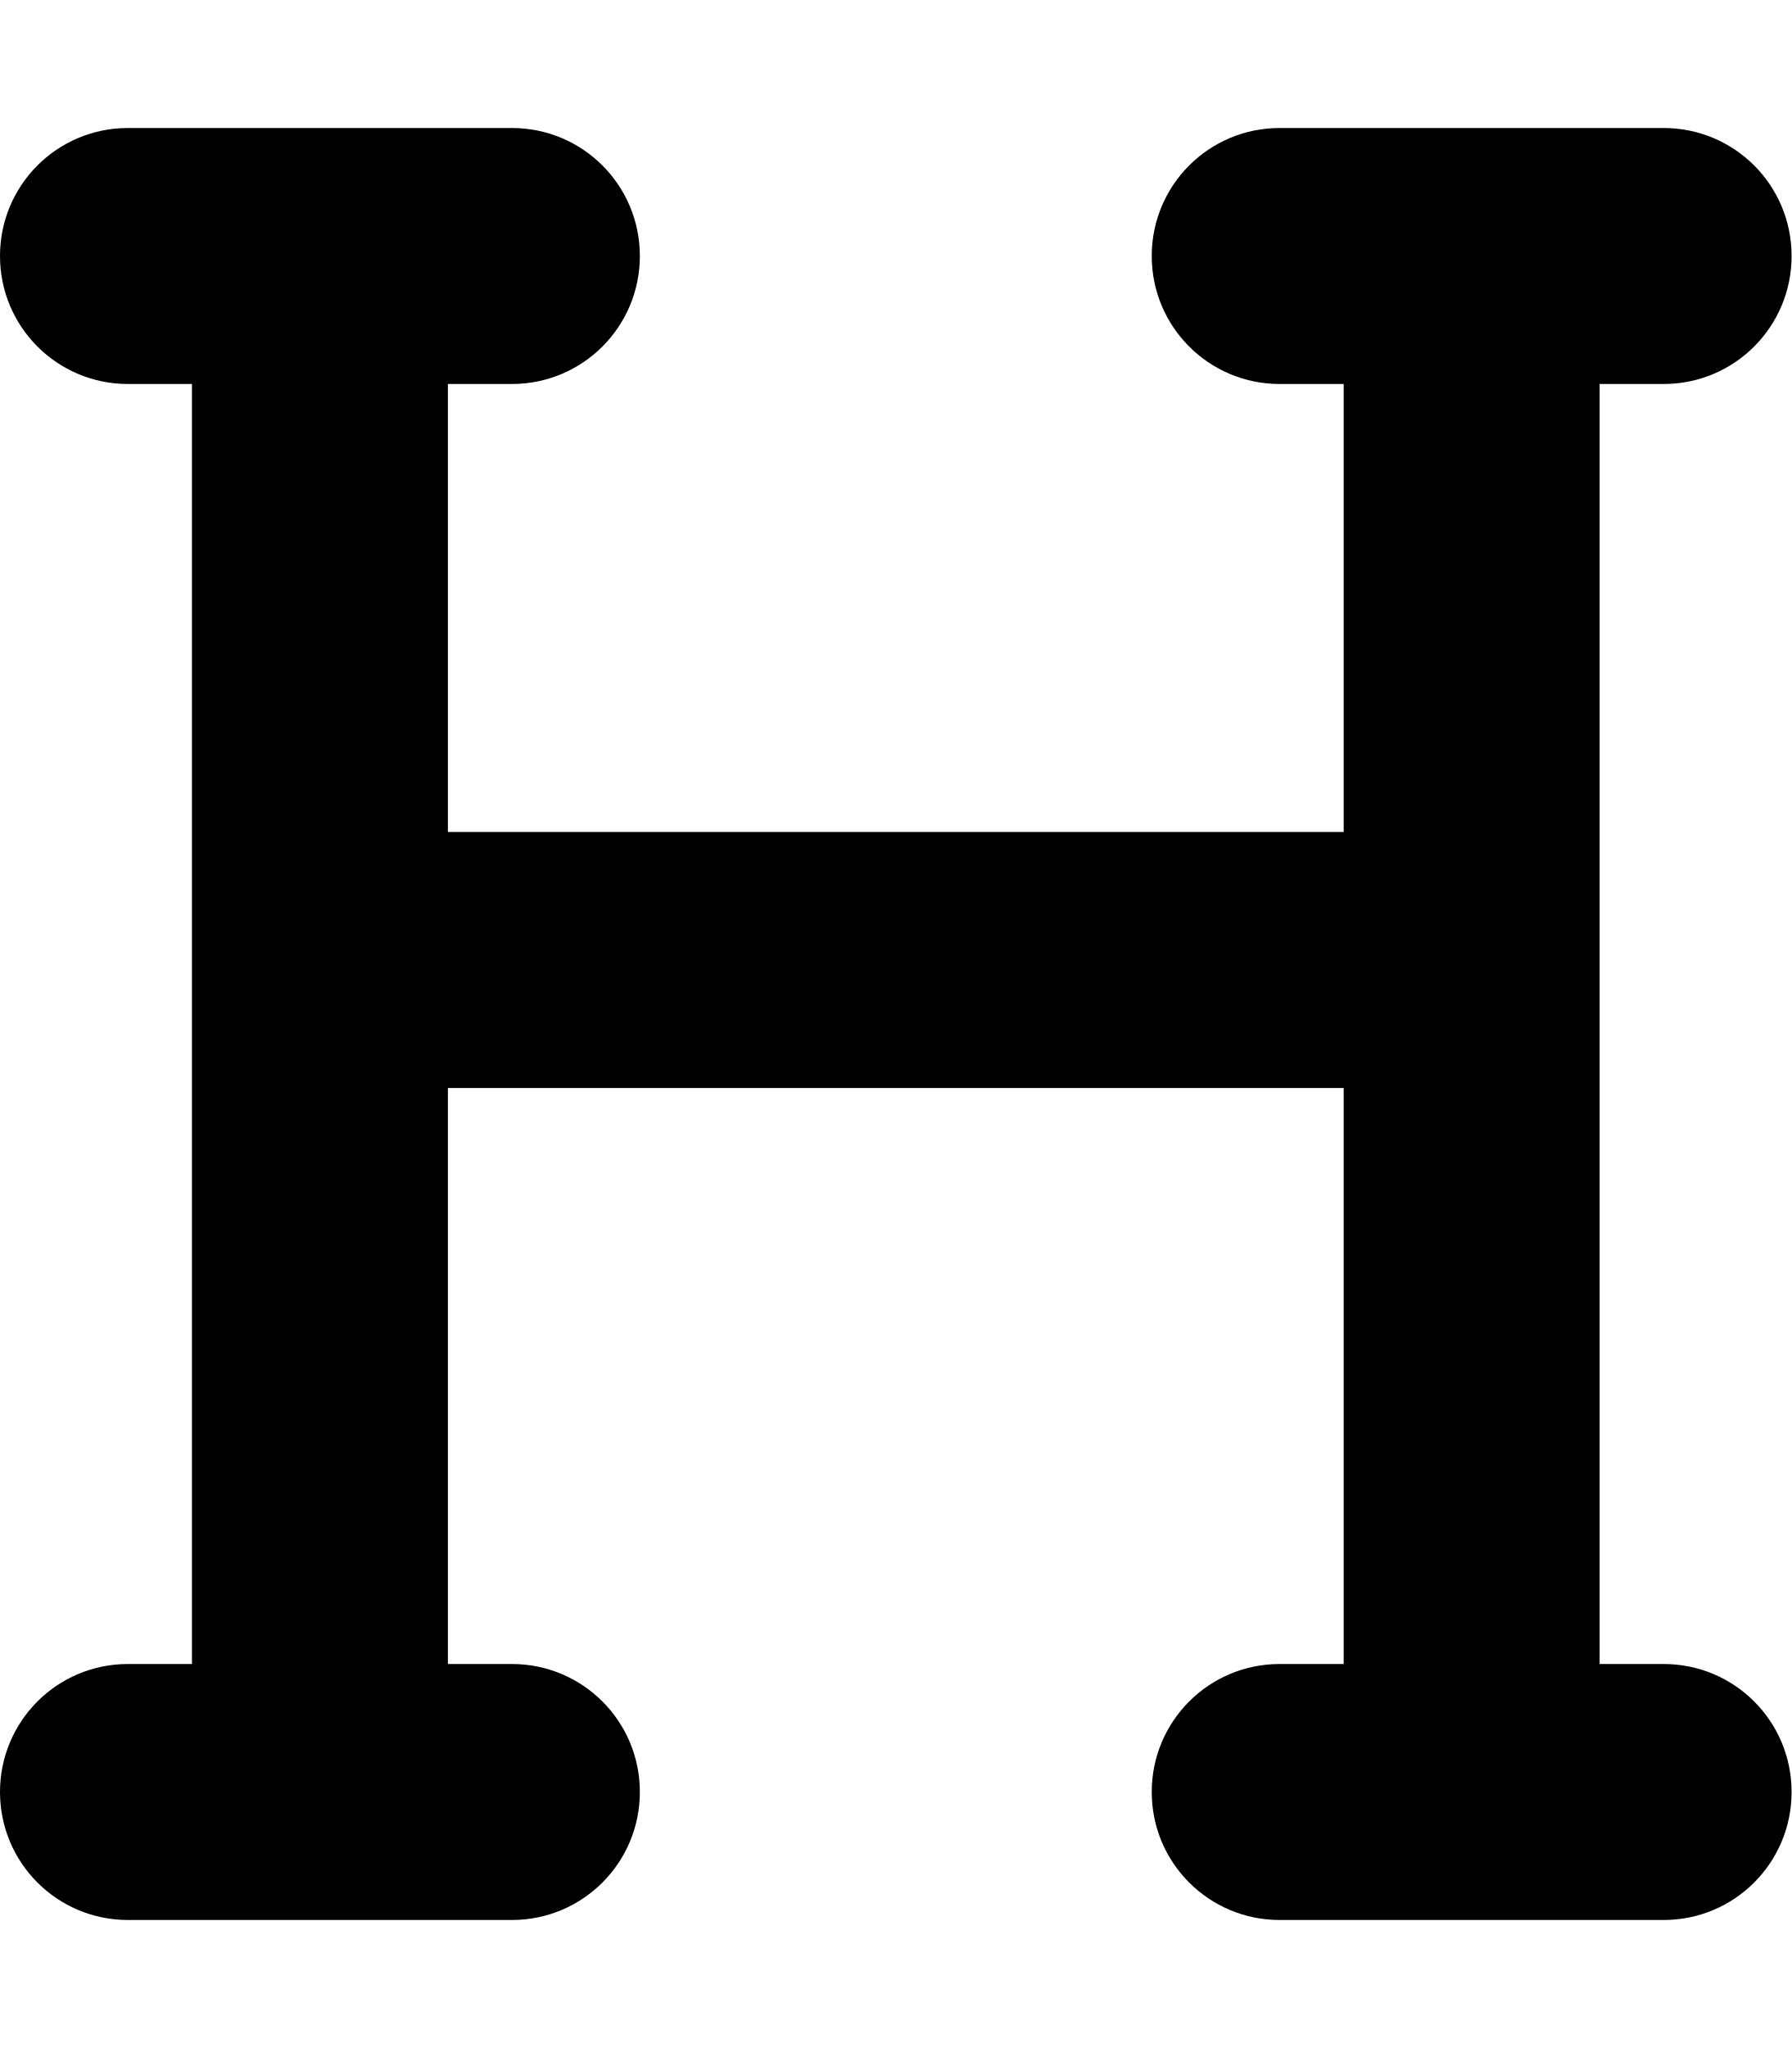
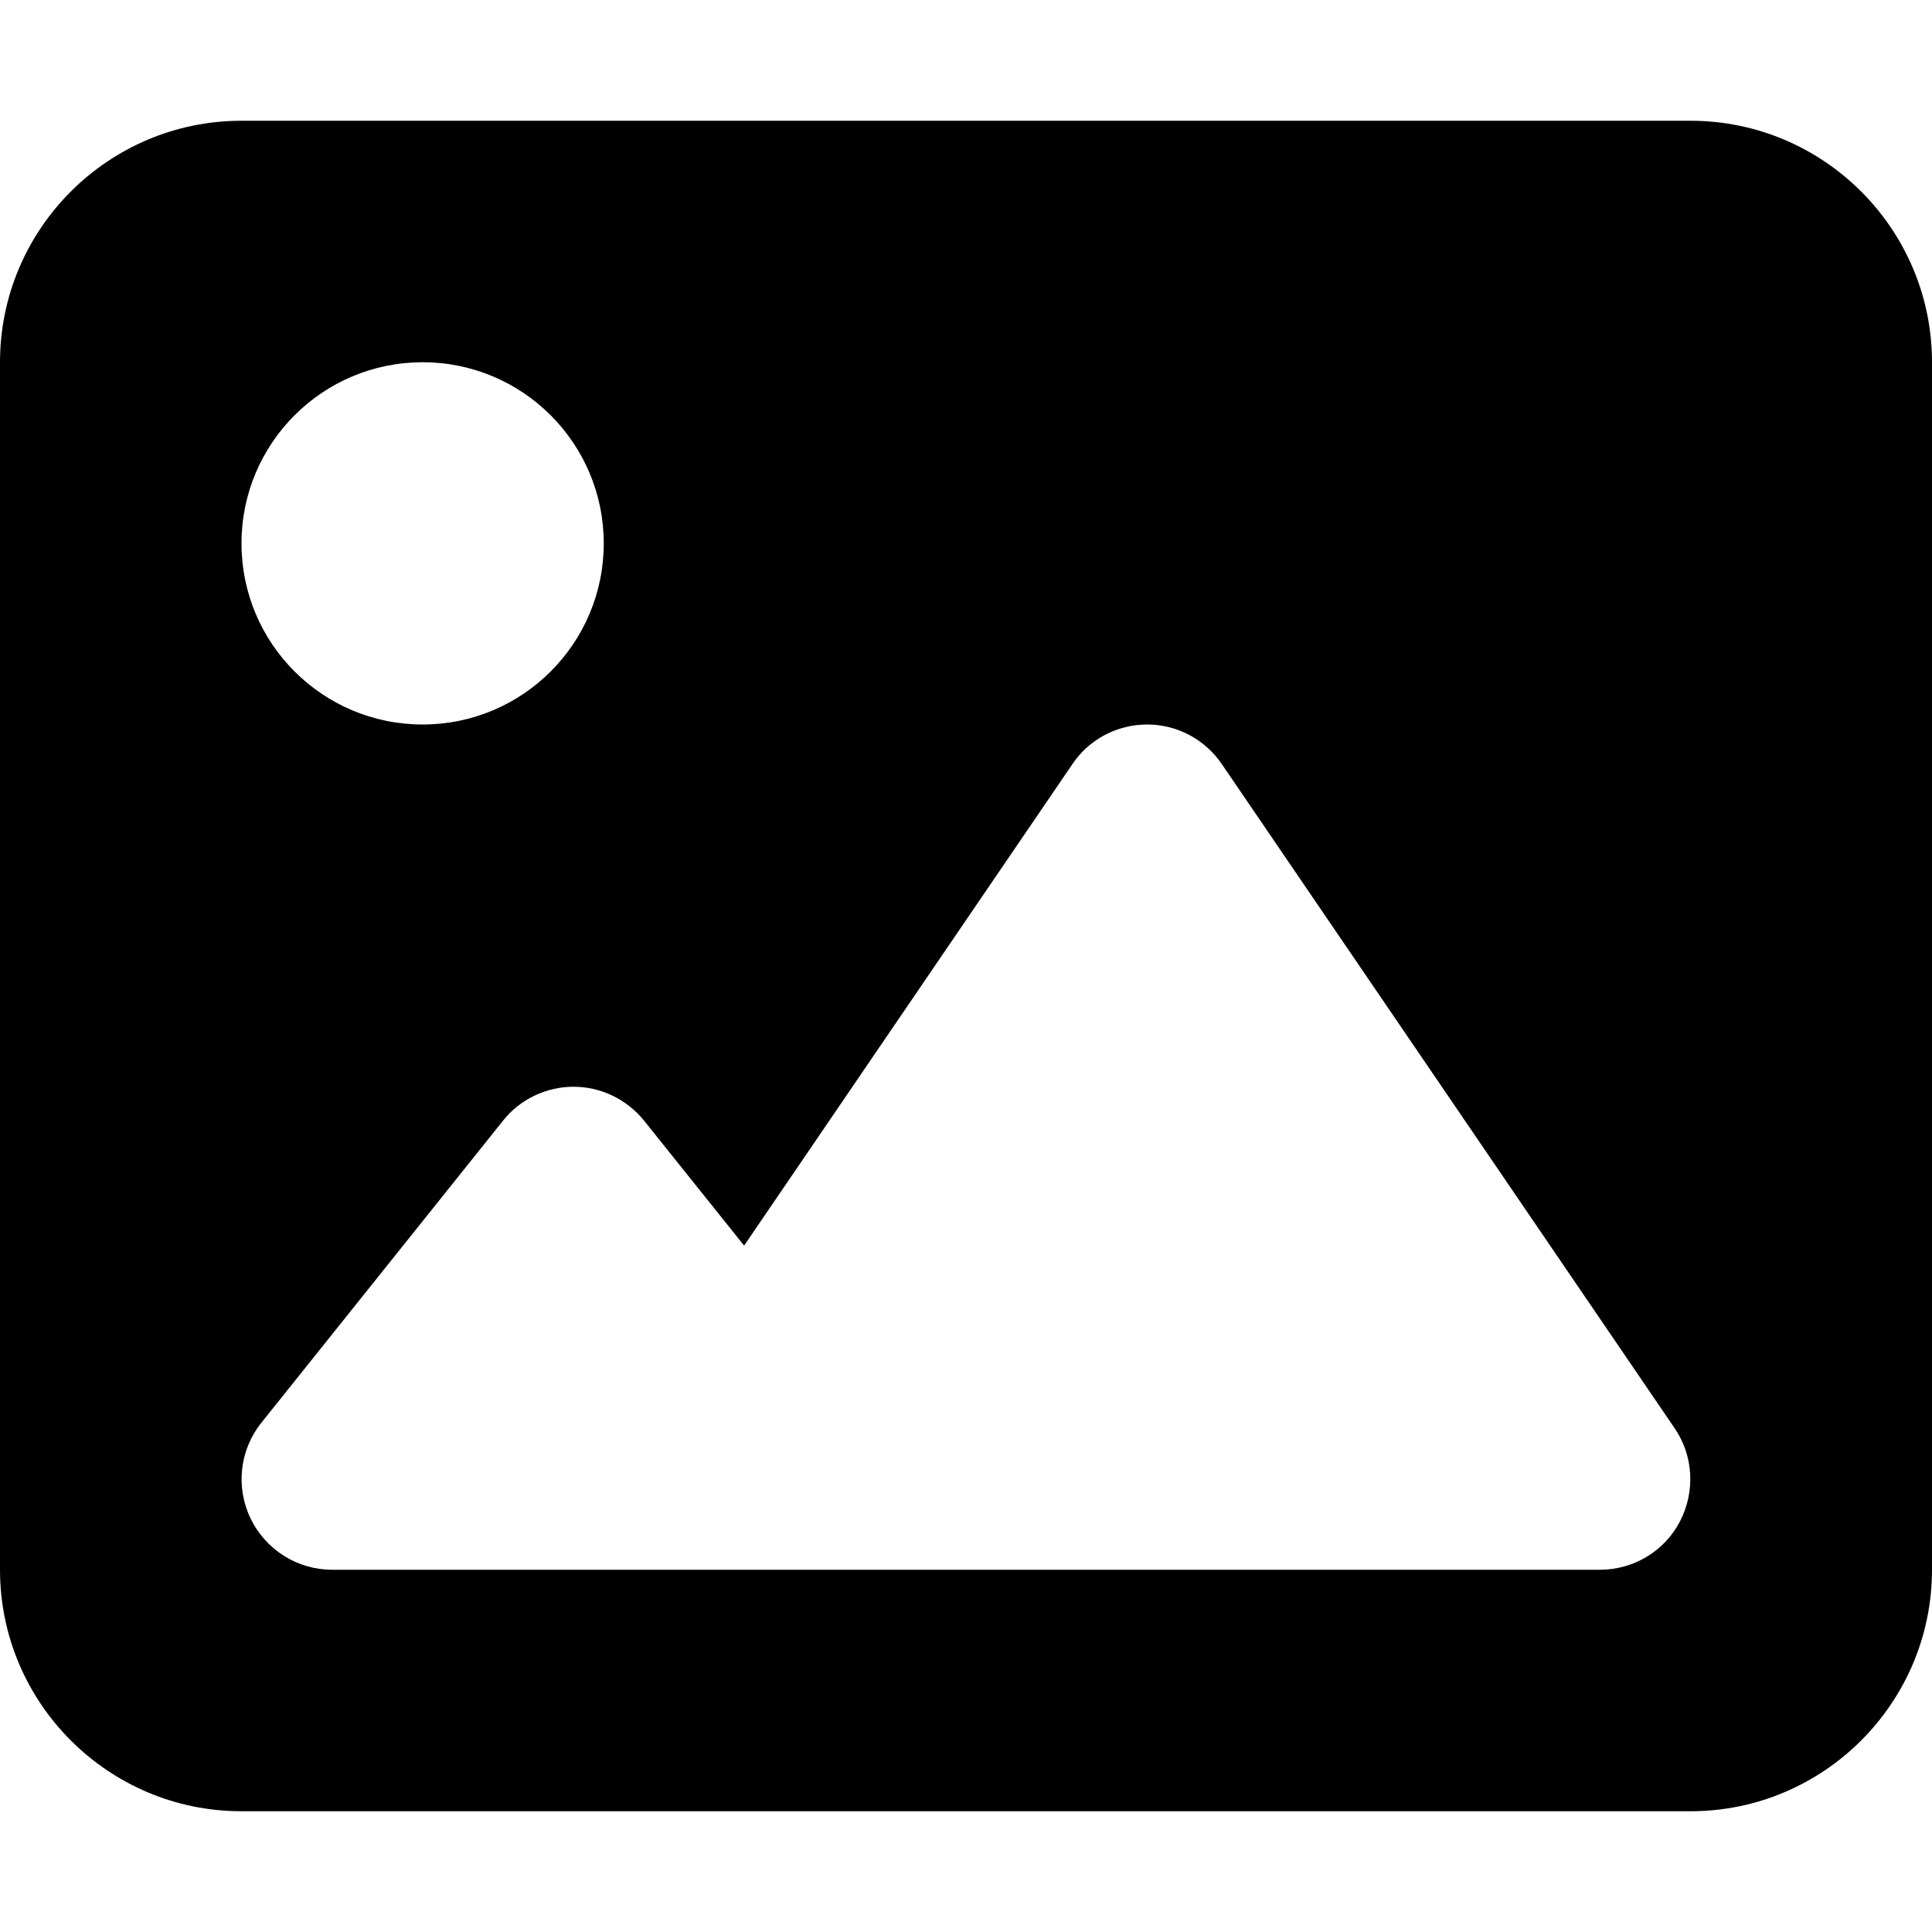
- <svg xmlns="http://www.w3.org/2000/svg" viewBox="0 0 448 512">
-   <path d="M0 64C0 46.3 14.3 32 32 32l48 0 48 0c17.7 0 32 14.3 32 32s-14.3 32-32 32l-16 0 0 112 224 0 0-112-16 0c-17.7 0-32-14.3-32-32s14.3-32 32-32l48 0 48 0c17.7 0 32 14.3 32 32s-14.3 32-32 32l-16 0 0 144 0 176 16 0c17.7 0 32 14.3 32 32s-14.3 32-32 32l-48 0-48 0c-17.7 0-32-14.3-32-32s14.3-32 32-32l16 0 0-144-224 0 0 144 16 0c17.7 0 32 14.3 32 32s-14.3 32-32 32l-48 0-48 0c-17.7 0-32-14.3-32-32s14.3-32 32-32l16 0 0-176L48 96 32 96C14.3 96 0 81.7 0 64z" />
+ <svg xmlns="http://www.w3.org/2000/svg" viewBox="0 0 512 512">
+   <path d="M0 96C0 60.7 28.7 32 64 32l384 0c35.3 0 64 28.7 64 64l0 320c0 35.3-28.7 64-64 64L64 480c-35.3 0-64-28.7-64-64L0 96zM323.8 202.5c-4.5-6.6-11.9-10.5-19.8-10.5s-15.4 3.9-19.8 10.5l-87 127.6L170.7 297c-4.6-5.7-11.5-9-18.7-9s-14.2 3.3-18.7 9l-64 80c-5.8 7.2-6.9 17.1-2.9 25.4s12.4 13.6 21.6 13.6l96 0 32 0 208 0c8.9 0 17.1-4.9 21.2-12.8s3.6-17.4-1.4-24.7l-120-176zM112 192a48 48 0 1 0 0-96 48 48 0 1 0 0 96z" />
</svg>
